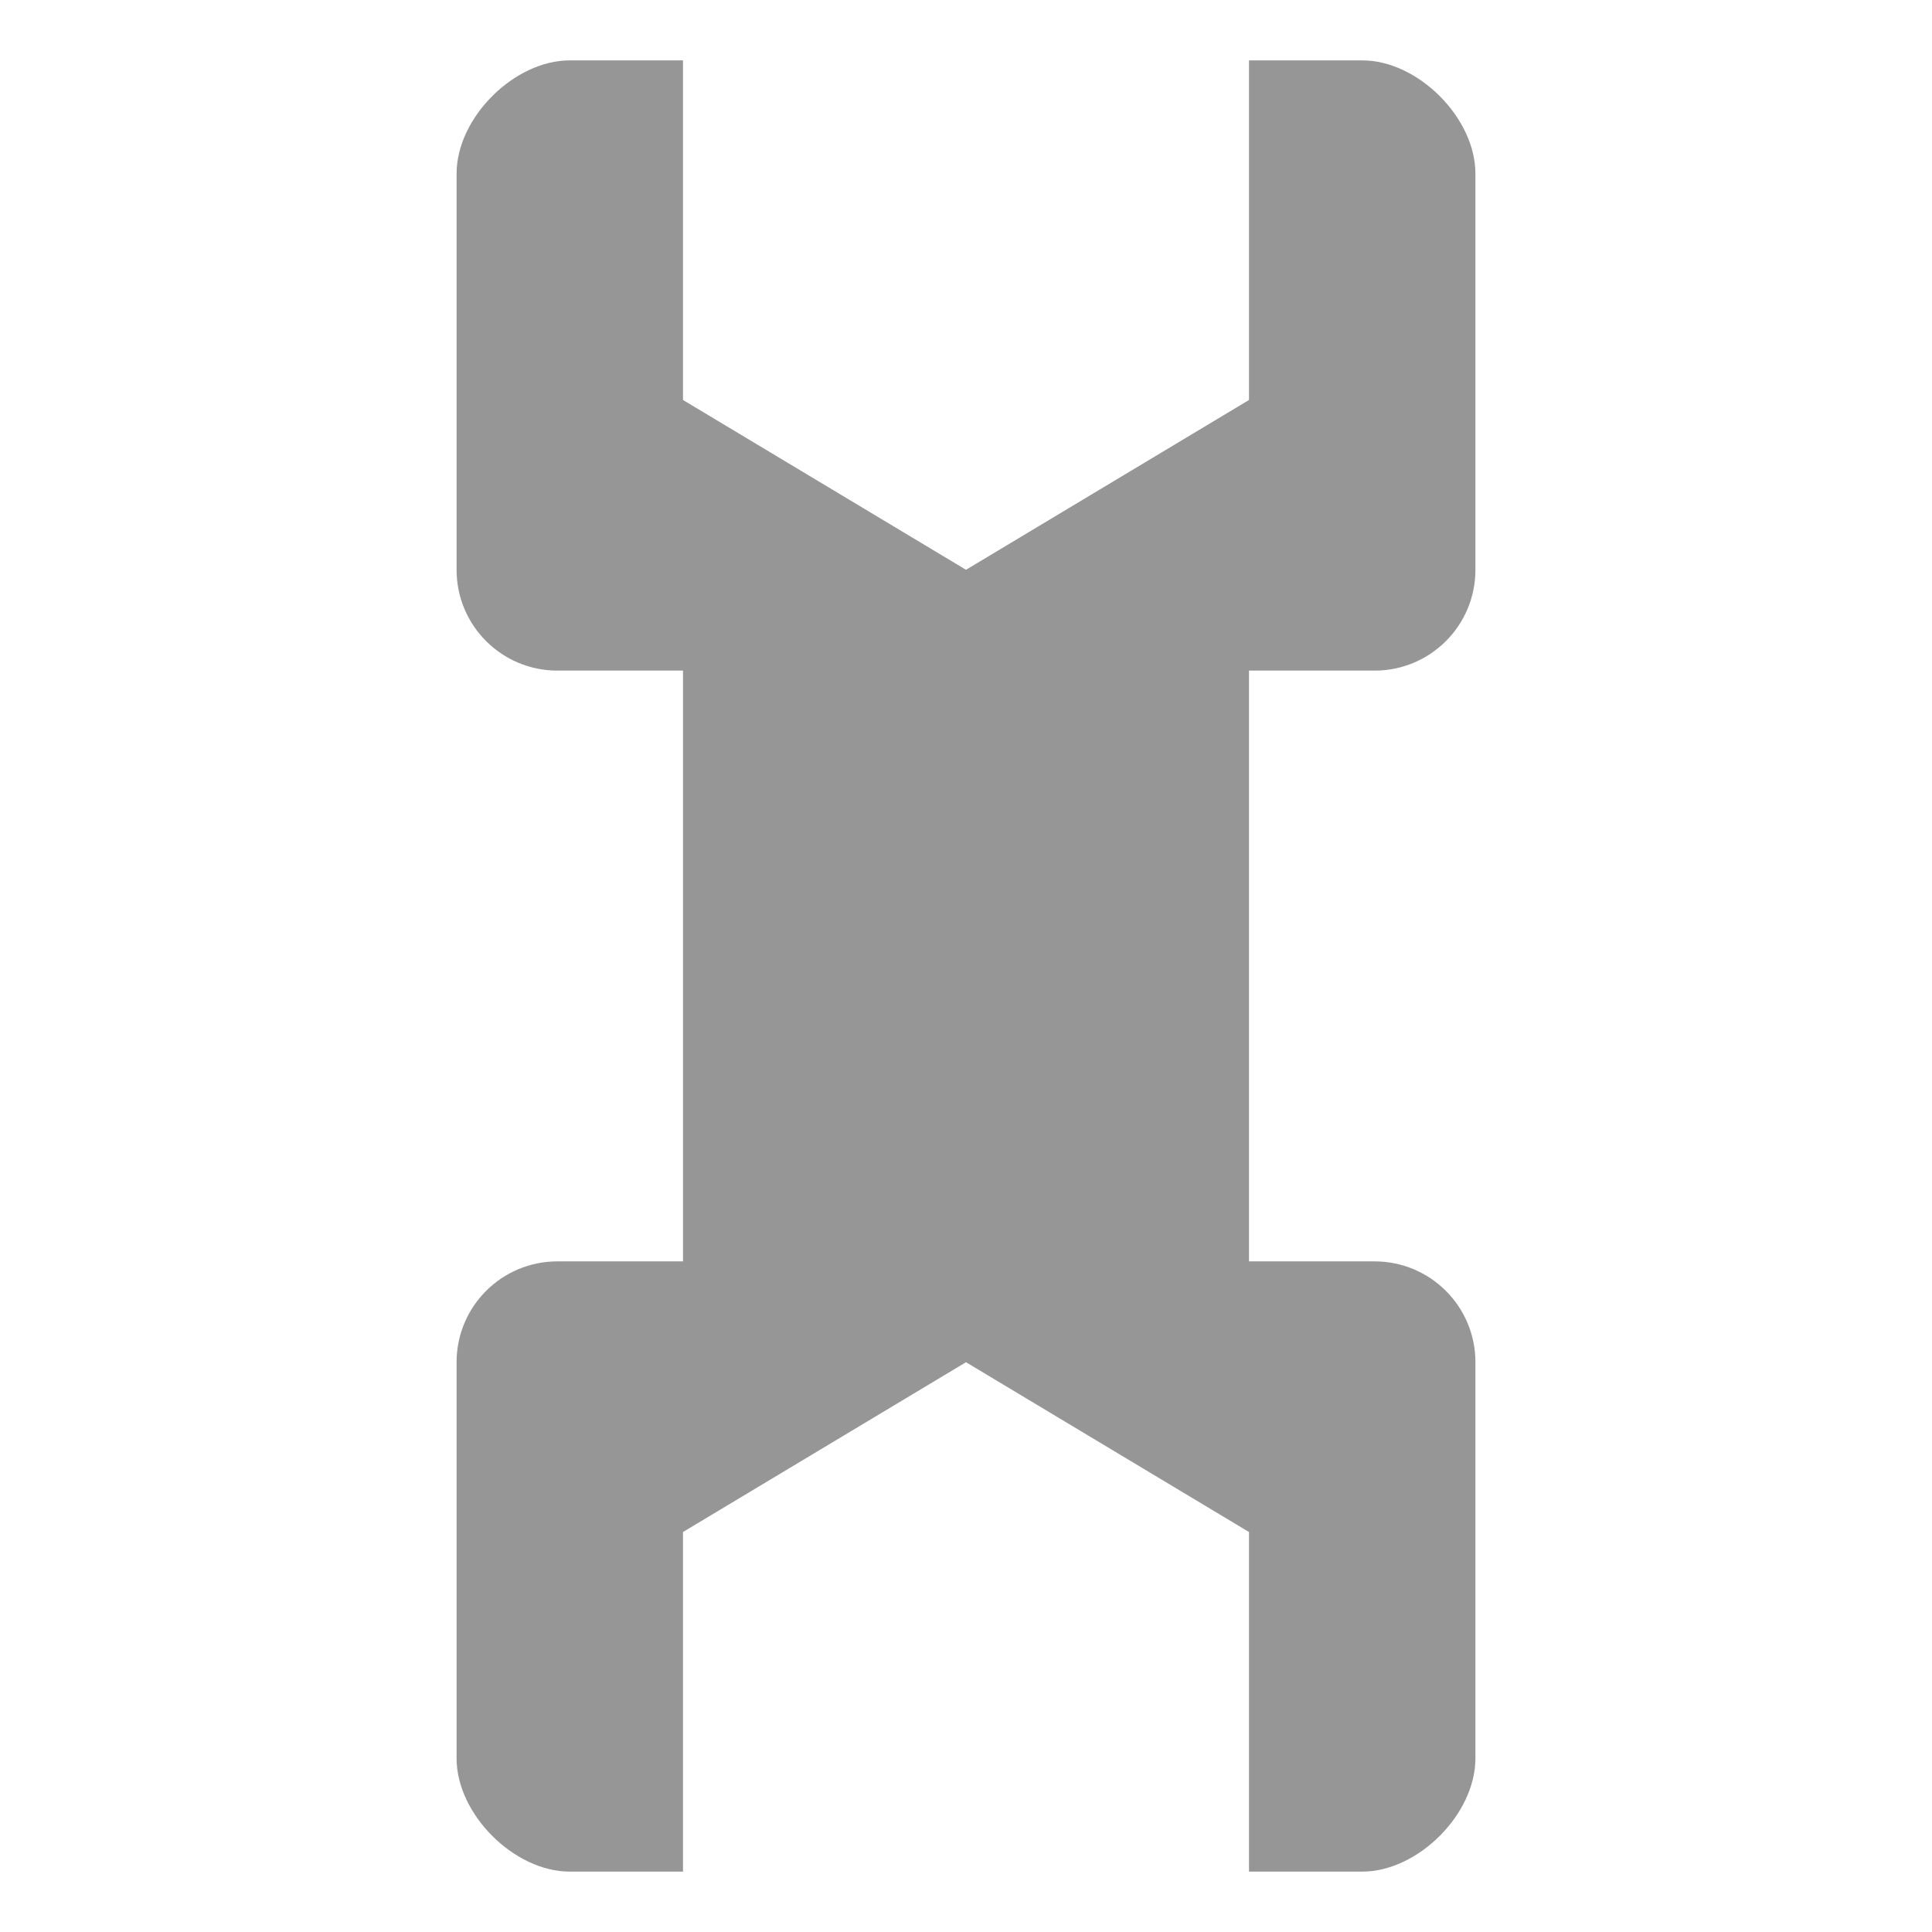
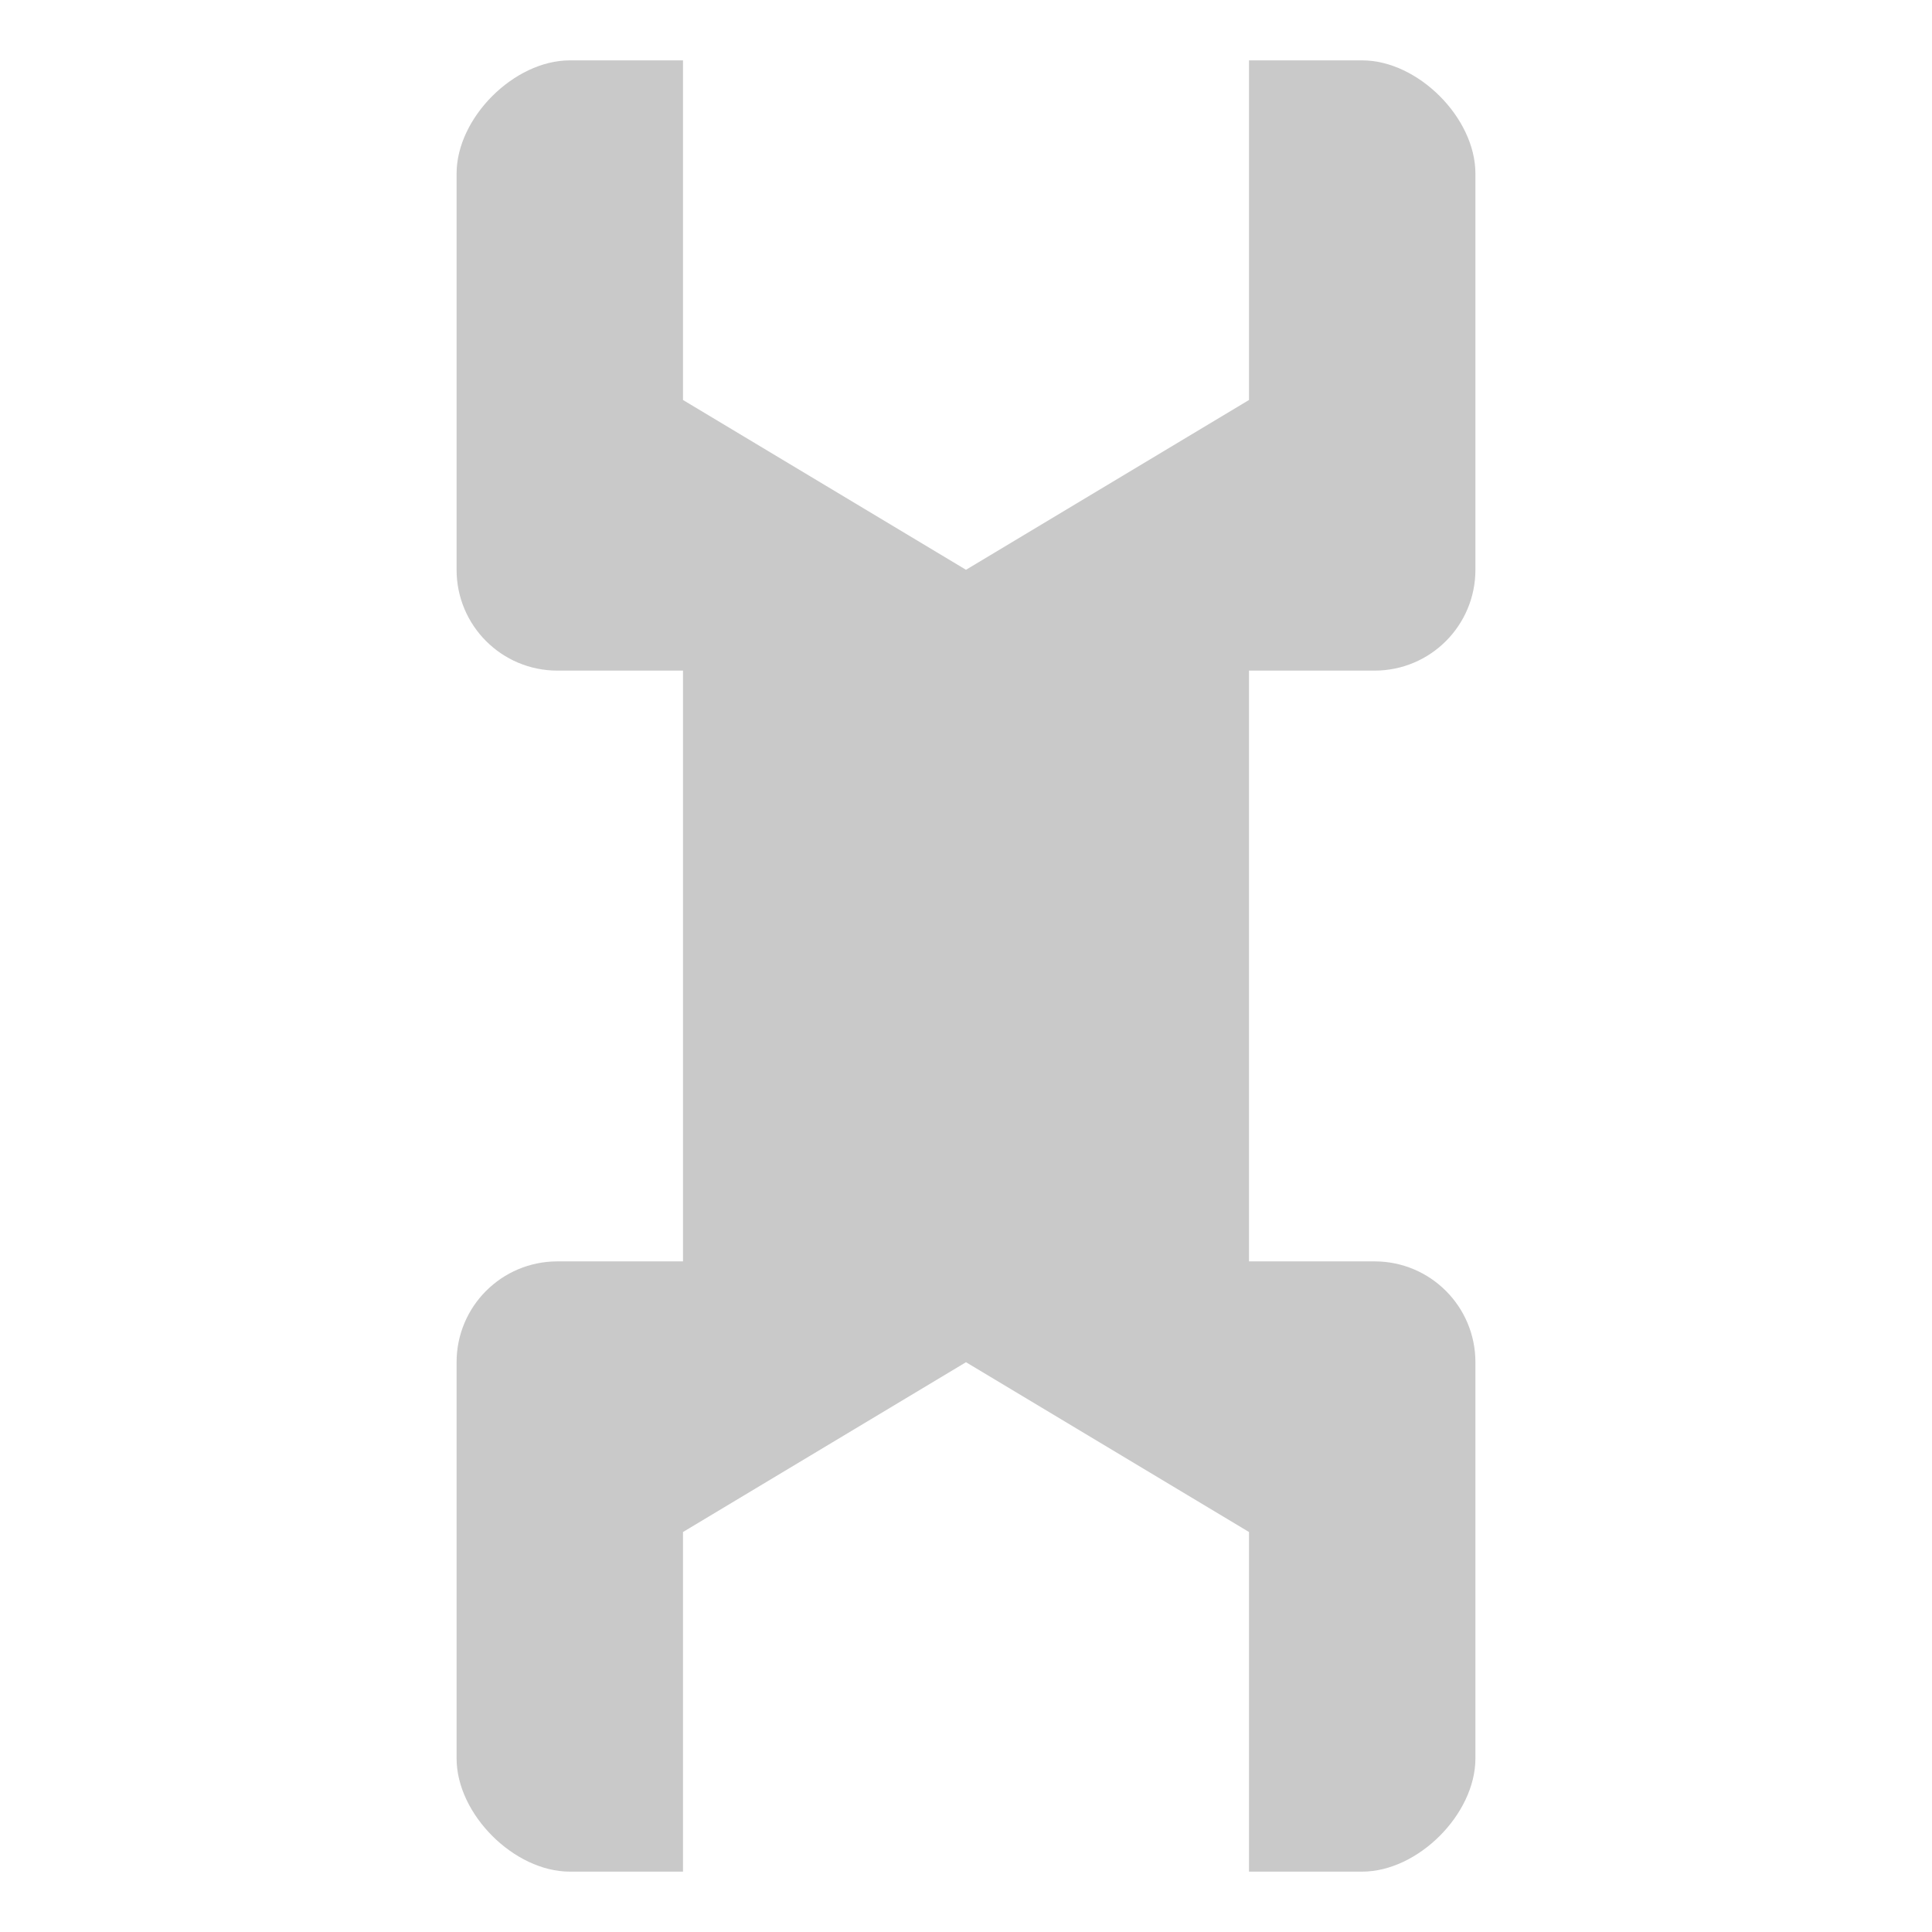
<svg xmlns="http://www.w3.org/2000/svg" style="height: 512px; width: 512px;" viewBox="0 0 512 512">
  <g class="" style="touch-action: none;" transform="translate(0,0)">
-     <path d="M151 16c-14.774 0-30 15.226-30 30v105c0 14.774 11.946 26.718 26.718 26.718H181V334.28h-33.282c-14.773 0-26.718 11.946-26.718 26.718v105c0 14.774 15.227 30 30 30h30v-90l75-45 75 45v90h30c14.774 0 30-15.226 30-30v-105c0-14.773-11.946-26.718-26.718-26.718H331V177.718h33.282C379.056 177.718 391 165.772 391 151V46c0-14.773-15.226-30-30-30h-30v90l-75 45-75-45V16h-30z" fill="#969696" fill-opacity="1" />
+     <path d="M151 16c-14.774 0-30 15.226-30 30v105c0 14.774 11.946 26.718 26.718 26.718H181V334.28h-33.282c-14.773 0-26.718 11.946-26.718 26.718v105c0 14.774 15.227 30 30 30h30v-90l75-45 75 45v90h30c14.774 0 30-15.226 30-30v-105c0-14.773-11.946-26.718-26.718-26.718H331V177.718h33.282C379.056 177.718 391 165.772 391 151V46c0-14.773-15.226-30-30-30h-30v90l-75 45-75-45V16h-30z" fill="#c9c9c9" fill-opacity="1" />
  </g>
</svg>
